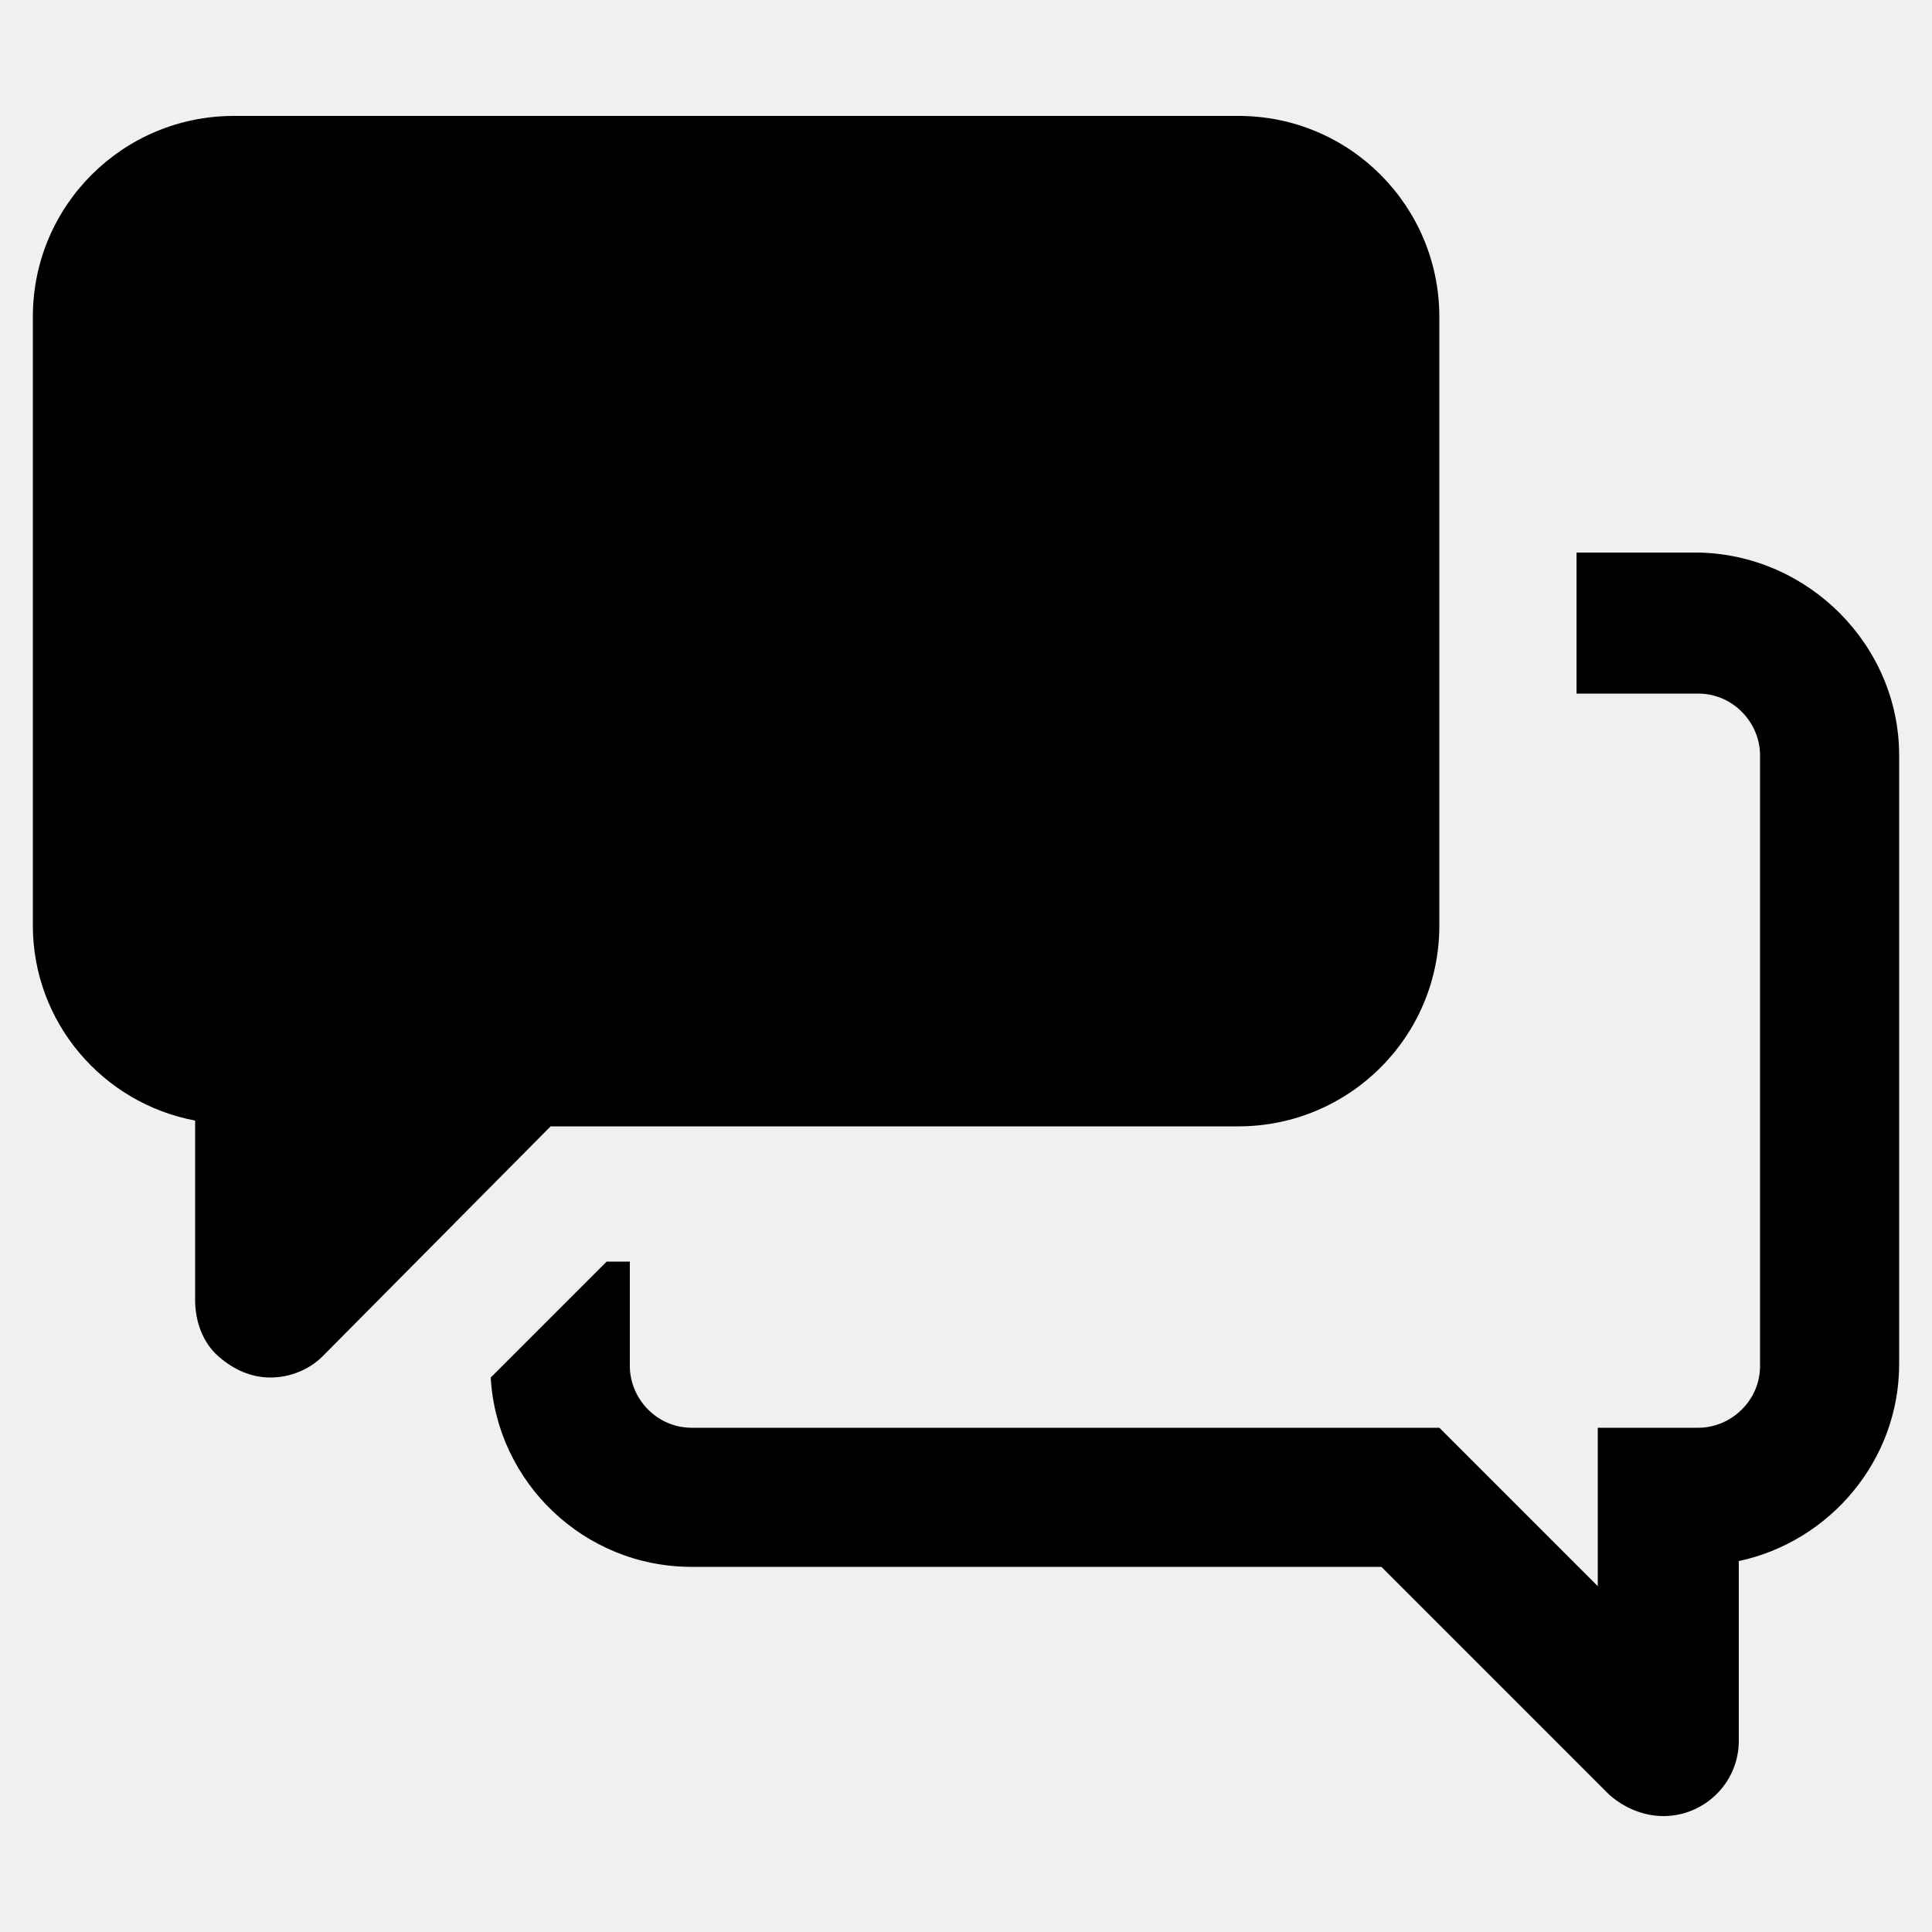
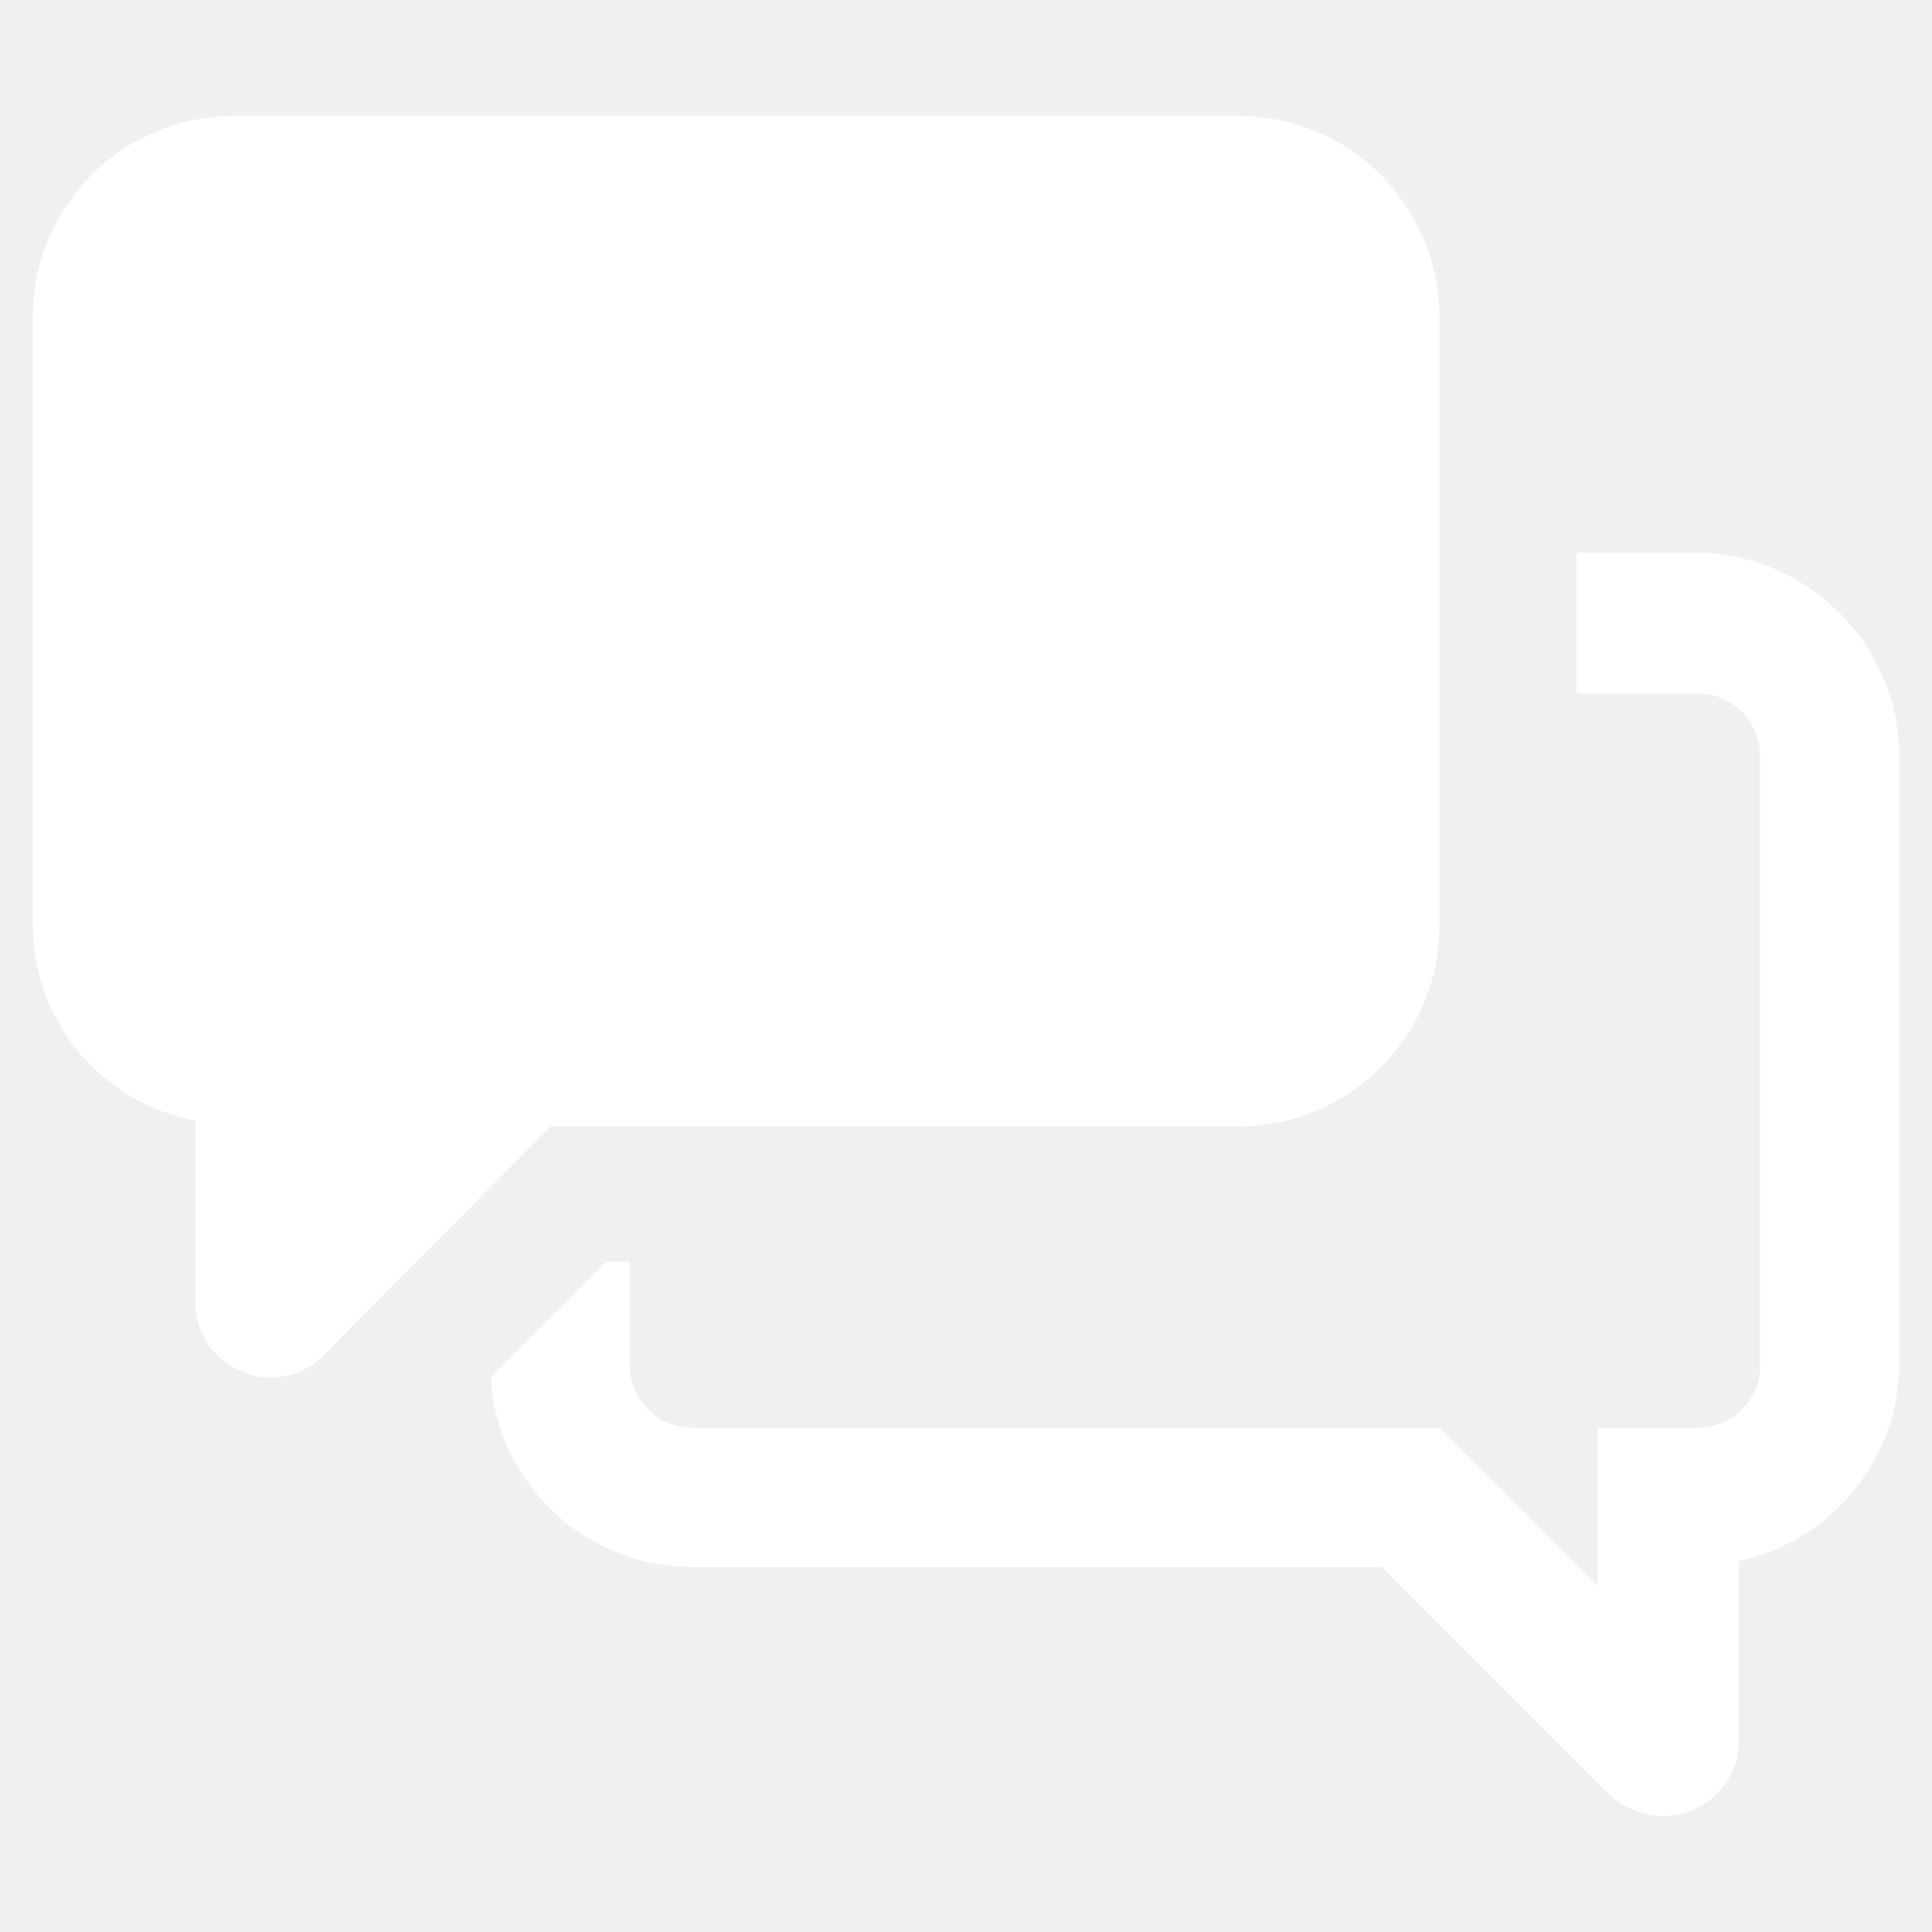
- <svg xmlns="http://www.w3.org/2000/svg" viewBox="0 0 100 100">
+ <svg xmlns="http://www.w3.org/2000/svg" viewBox="0 0 100 100" fill="#fff">
  <path d="M98.3 39.1v31.5c0 5-3.6 9.2-8.3 10.2v9.3c0 2.2-1.8 3.9-3.9 3.9-1 0-2-.4-2.8-1.1L71.5 81.1H35.8c-5.6 0-10.1-4.4-10.4-9.8l6-6h1.2v5.4c0 1.7 1.4 3.2 3.2 3.2h38.7l8.2 8.2v-8.2h5.2c1.7 0 3.2-1.4 3.2-3.2V39.1c0-1.7-1.4-3.2-3.2-3.2h-6.3v-7.3h6.3c5.7.1 10.4 4.8 10.4 10.5zM1.7 47.9V16.4C1.7 10.6 6.4 6 12.1 6h52c5.8 0 10.4 4.7 10.4 10.4v31.5c0 5.8-4.7 10.4-10.4 10.4H28.5L16.7 70.2c-.7.7-1.7 1.1-2.7 1.1s-1.9-.4-2.7-1.1-1.2-1.8-1.2-2.9V58c-4.8-.9-8.4-5.1-8.4-10.1z" />
</svg>
